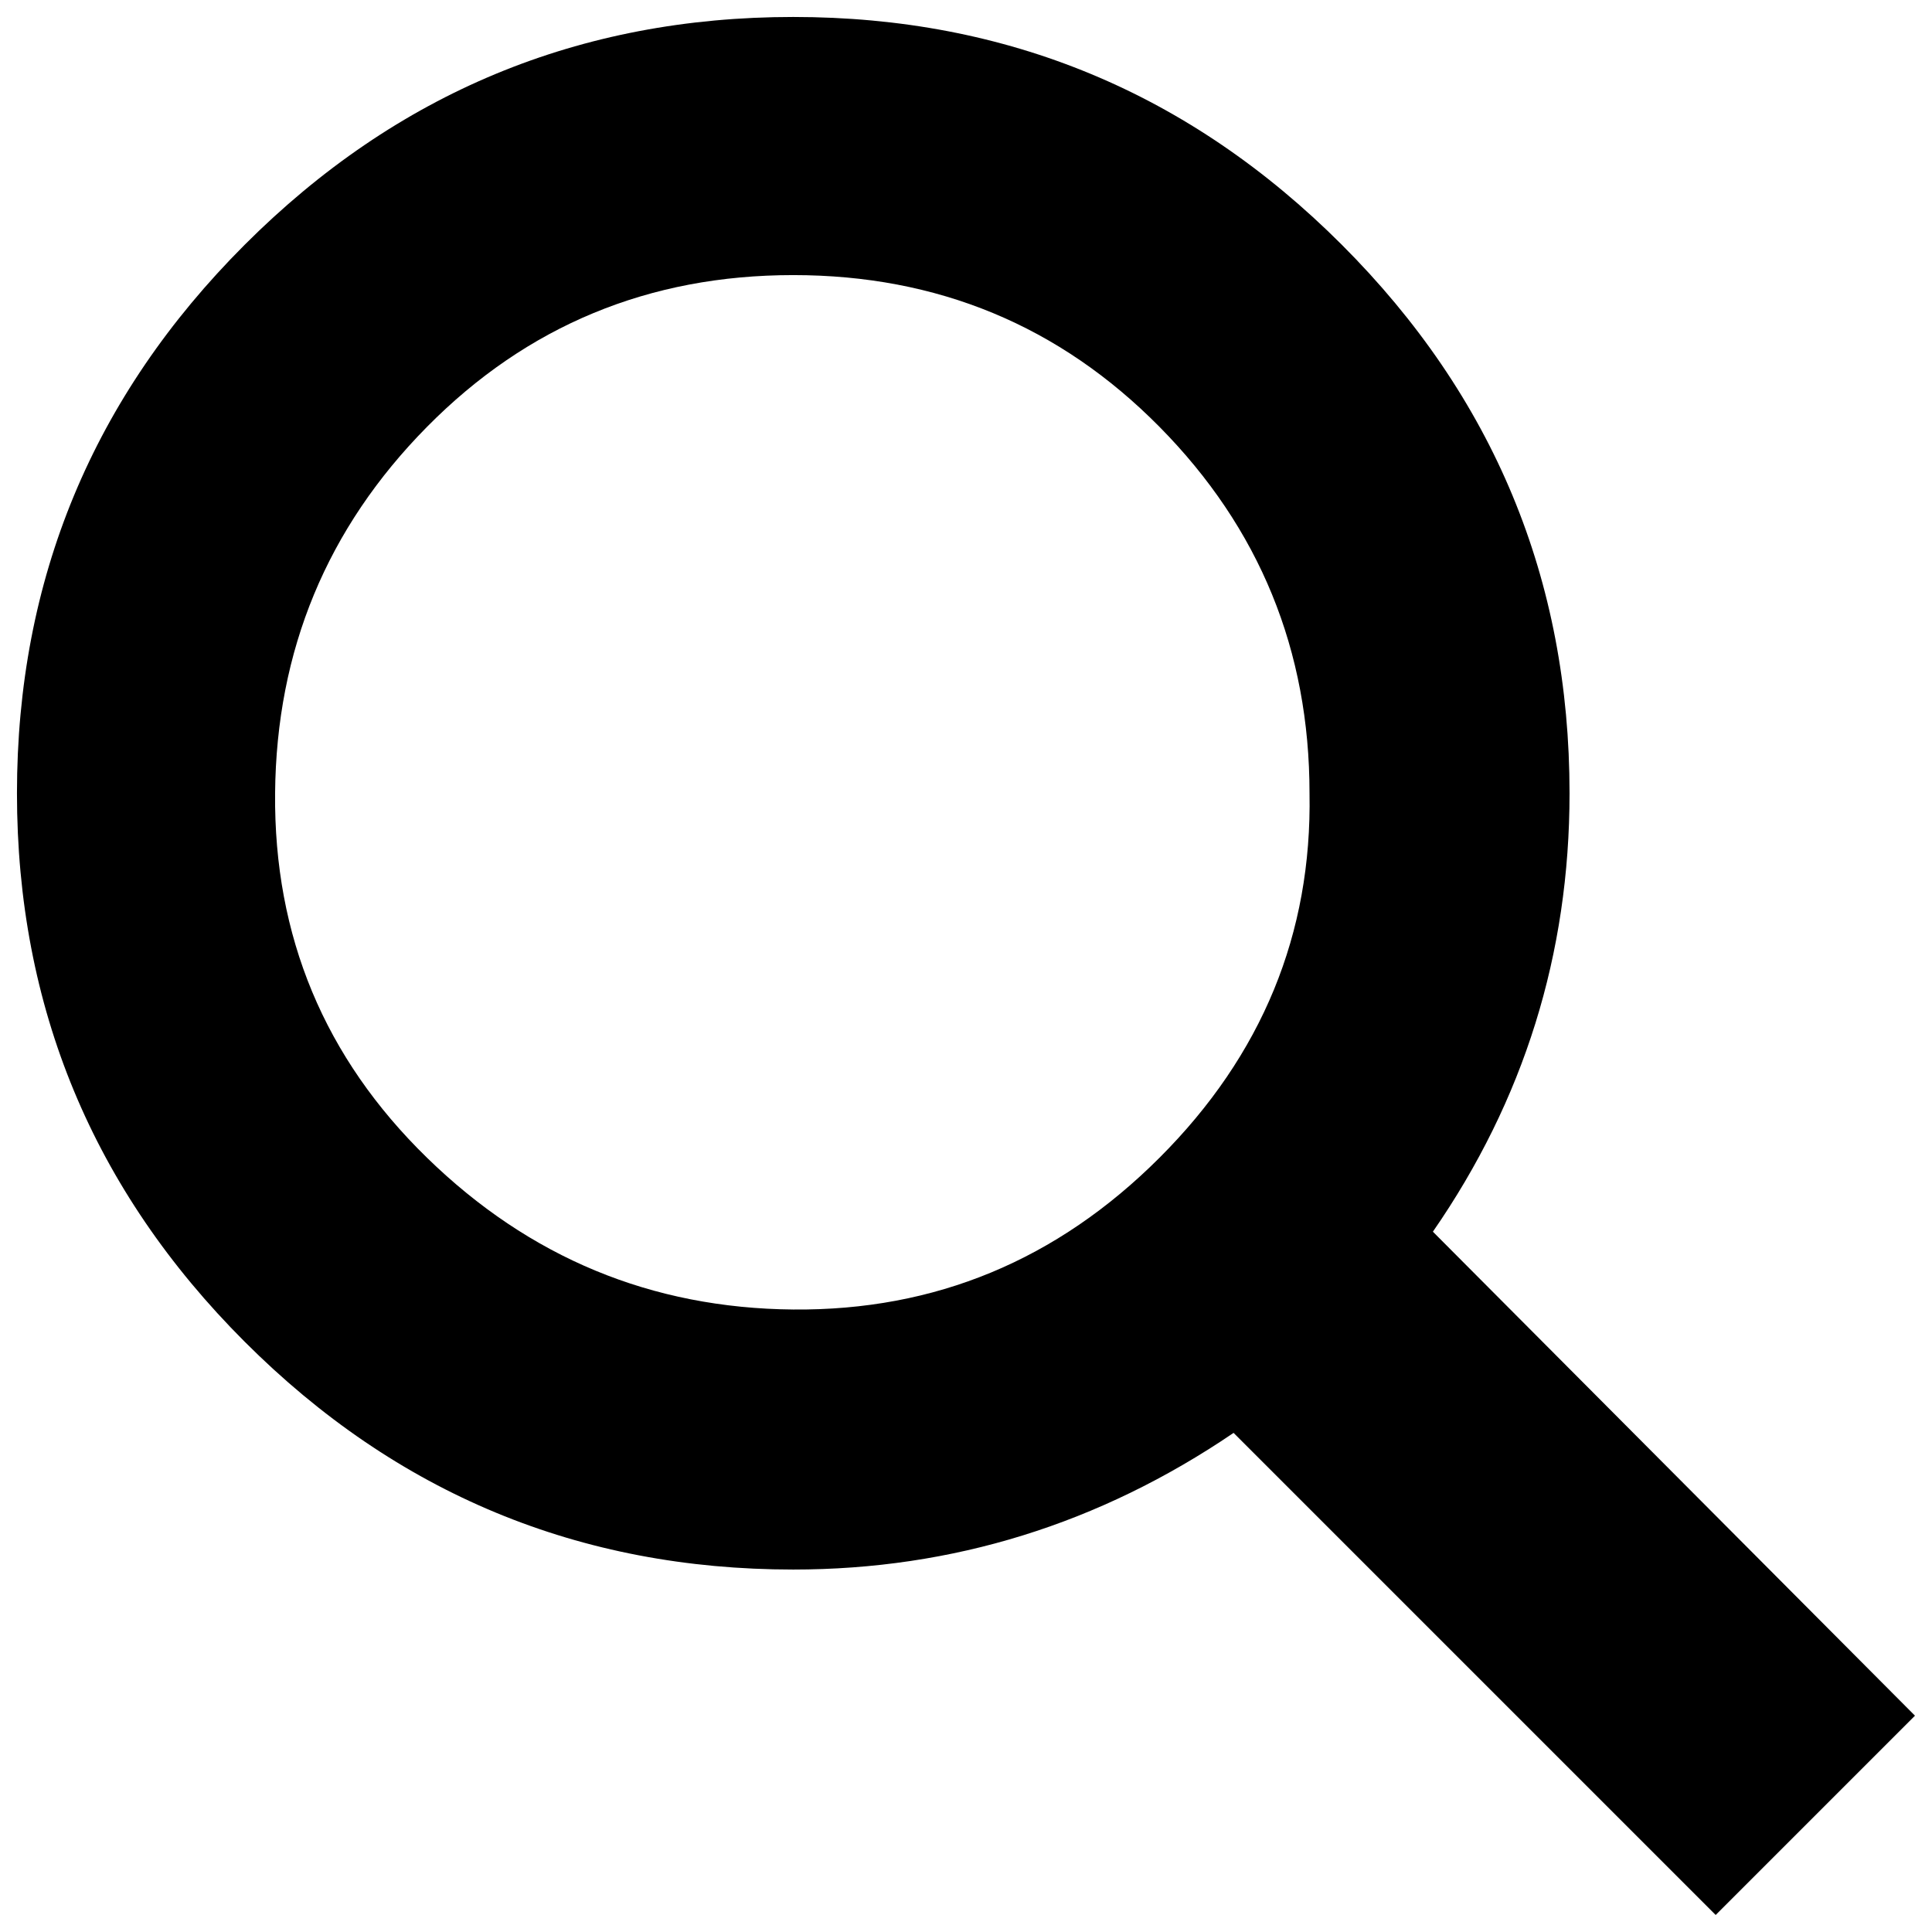
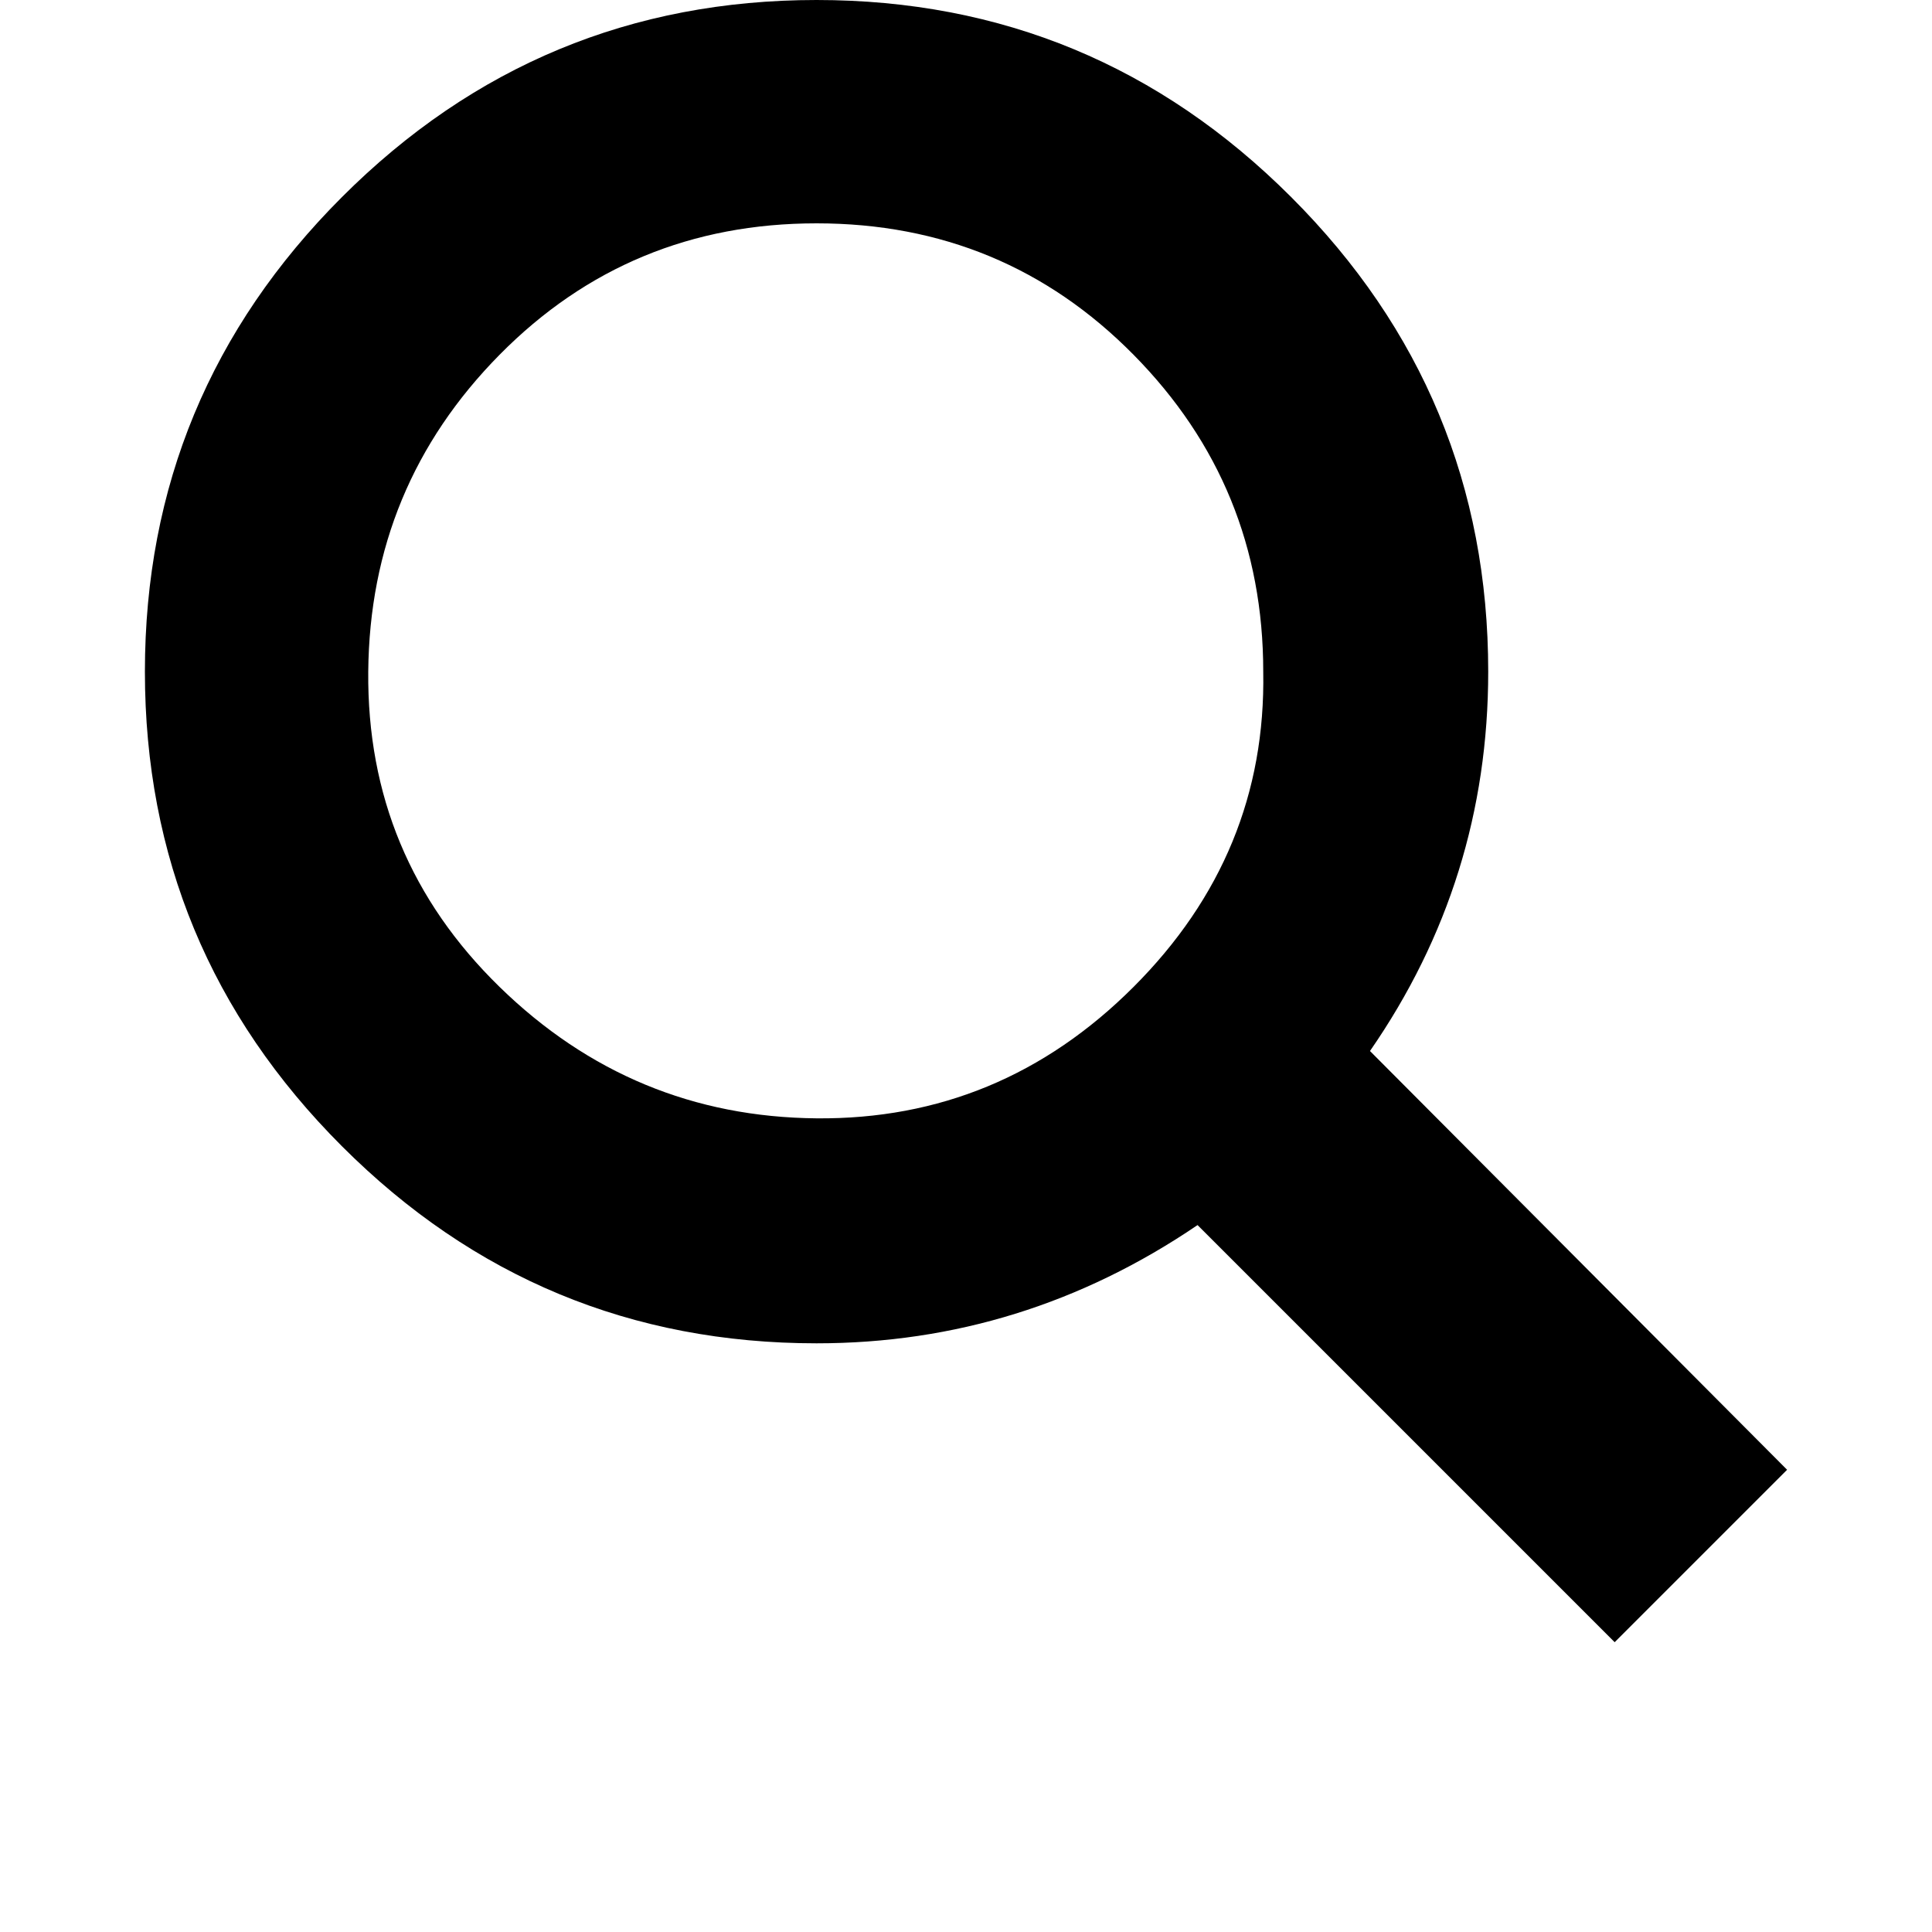
- <svg xmlns="http://www.w3.org/2000/svg" width="211.67mm" height="211.67mm" version="1.1" viewBox="0 0 211.67 211.67">
-   <g transform="translate(13.712 -75.83)">
-     <g transform="matrix(.26458 0 0 .26458 -40.169 21.054)">
-       <path d="m693.34 717.06 199.63 200.42-82.524 82.524-199.63-199.63q-83.31 56.588-182.34 56.588-132.82 0-227.14-94.313-94.314-94.313-94.314-227.14t94.314-227.14q94.313-94.314 227.14-94.314 132.82 0 227.14 94.314 94.312 94.313 94.312 227.14 0 99.815-56.588 181.55zm-51.086-181.55q0-88.812-62.09-151.69-62.091-62.876-151.69-62.876-89.598 0-151.69 62.876-62.089 62.876-62.875 151.69-0.787 88.812 62.875 150.9 63.661 62.09 151.69 62.876 88.026 0.786 151.69-62.876 63.662-63.662 62.09-150.9z" />
-     </g>
-   </g>
+ <svg xmlns="http://www.w3.org/2000/svg" width="800" height="800" version="1.1" viewBox="0 0 800 800">
+   <path d="m567.28 435.2 172.72 173.4-71.399 71.399-172.72-172.72q-72.079 48.96-157.76 48.96-114.92 0-196.52-81.599-81.6-81.599-81.6-196.52t81.6-196.52q81.599-81.6 196.52-81.6 114.92 0 196.52 81.6 81.598 81.599 81.598 196.52 0 86.36-48.96 157.08zm-44.199-157.08q0-76.84-53.72-131.24-53.721-54.4-131.24-54.4-77.52 0-131.24 54.4-53.719 54.4-54.399 131.24-0.681 76.84 54.399 130.56 55.079 53.72 131.24 54.4 76.16 0.68 131.24-54.4 55.08-55.08 53.72-130.56z" stroke-width=".865" />
</svg>
